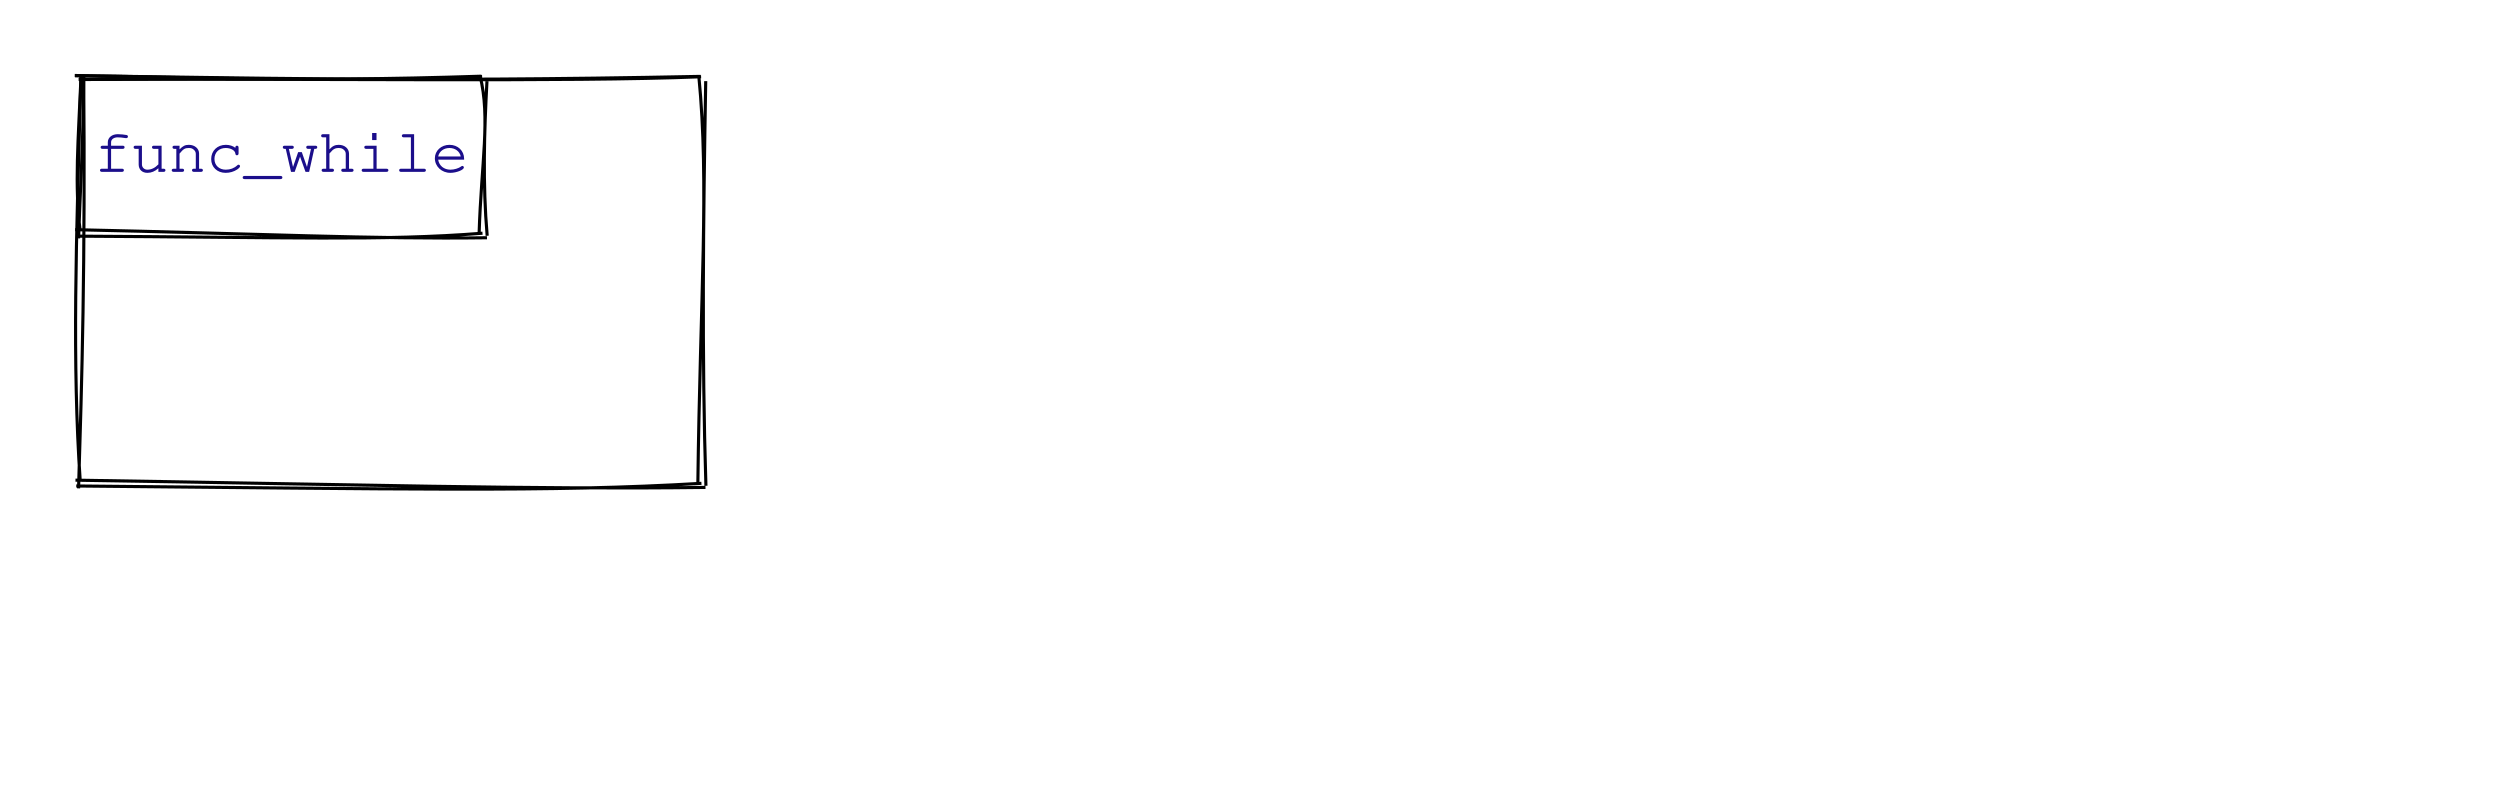
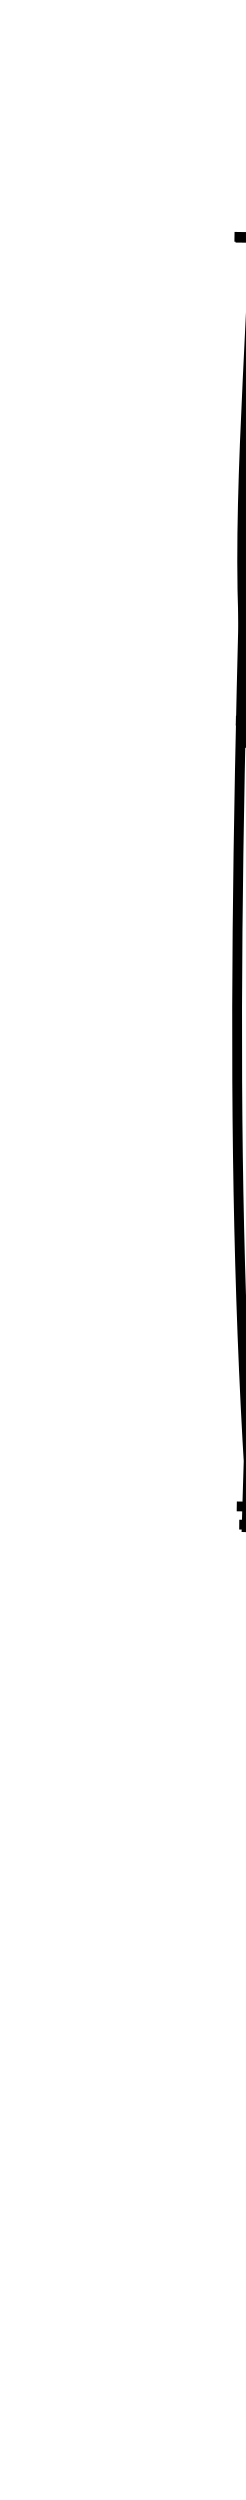
- <svg xmlns="http://www.w3.org/2000/svg" width="800" height="255">
+ <svg xmlns="http://www.w3.org/2000/svg" width="25" height="255">
  <style>
        text {
            font-family: Consolas, Courier;
            font-size: 20px;
        }
        text.default {
            fill: rgb(0, 0, 0);
            text-anchor: middle;
        }
        text.attribute {
            fill: rgb(27, 14, 139);
            text-anchor: start;
        }
        text.variable {
            fill: rgb(0, 0, 0);
            text-anchor: start;
        }
        text.id { 
            fill: rgb(150, 100, 28);
            text-anchor: middle;
        }
        text.type {
            fill: rgb(27, 14, 139);
            text-anchor: middle;
        }
        text.value {
            fill: rgb(27, 14, 139);
            text-anchor: middle;
        }
        path {
            stroke: rgb(0, 0, 0);
        }
    </style>
  <g>
    <path d="M24.026 24.241 C76.675 24.786, 128.345 26.373, 224.167 24.444 M25.201 25.423 C101.958 25.052, 181.104 26.304, 224.352 24.561 M223.614 24.244 C227.037 59.113, 224.048 94.591, 223.312 154.813 M225.831 25.962 C225.056 69.776, 224.552 114.028, 225.895 155.449 M225.752 155.973 C170.23 156.682, 114.347 155.051, 24.151 153.652 M224.459 154.666 C176.115 157.555, 128.366 156.45, 24.401 155.512 M25.142 156.278 C26.213 121.205, 27.323 85.185, 26.775 23.933 M25.678 154.063 C23.085 115.833, 24.327 77.859, 25.942 24.231" stroke="rgb(0, 0, 0)" stroke-width="1" fill="none" />
  </g>
  <g>
    <path d="M23.917 24.157 C58.854 24.617, 92.703 26.382, 154.074 24.382 M25.224 25.47 C74.625 24.729, 126.681 26.121, 154.279 24.512 M153.614 24.244 C157.001 37.835, 154.012 52.036, 153.312 74.813 M155.831 25.962 C154.953 42.128, 154.449 58.733, 155.895 75.449 M155.836 76.081 C119.664 76.587, 83.092 74.775, 24.057 73.503 M154.399 74.628 C122.894 77.14, 92.05 75.912, 24.334 75.568 M25.142 76.278 C25.568 62.087, 26.678 46.949, 26.775 23.933 M25.678 74.063 C23.806 59.399, 25.048 44.991, 25.942 24.231" stroke="rgb(0, 0, 0)" stroke-width="1" fill="none" />
  </g>
  <text x="90" y="55" class="type">func_while</text>
</svg>
